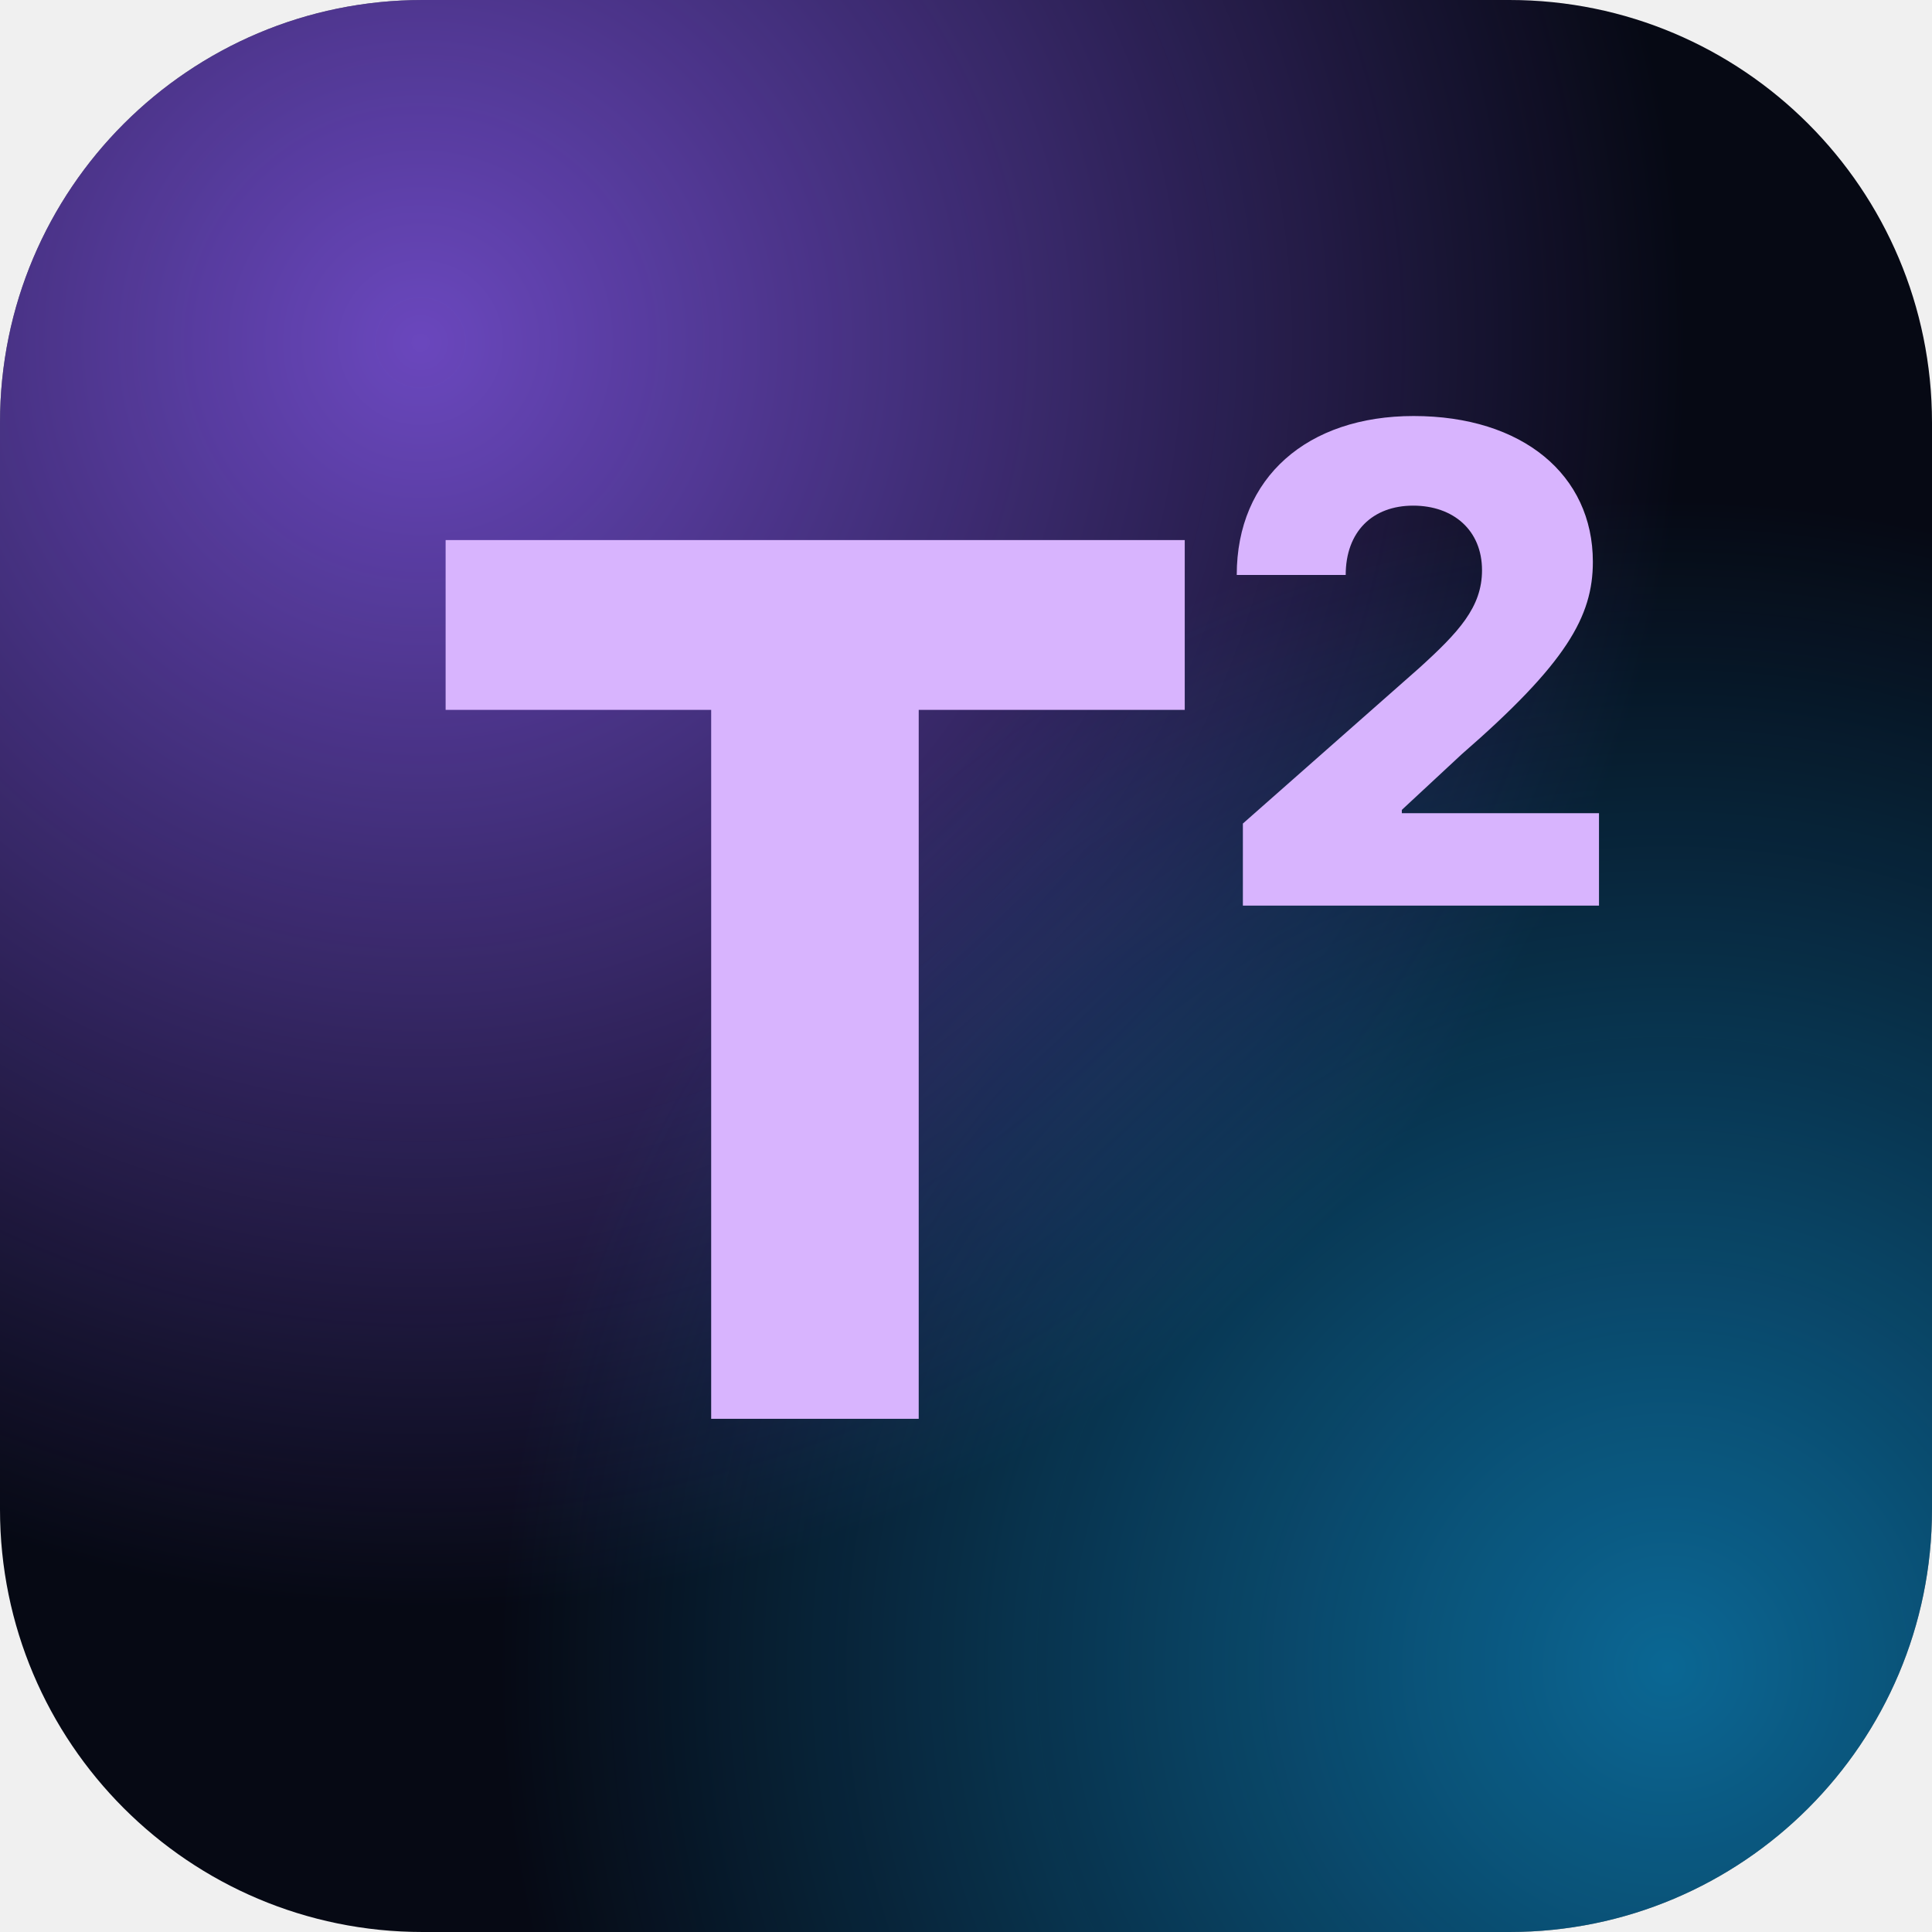
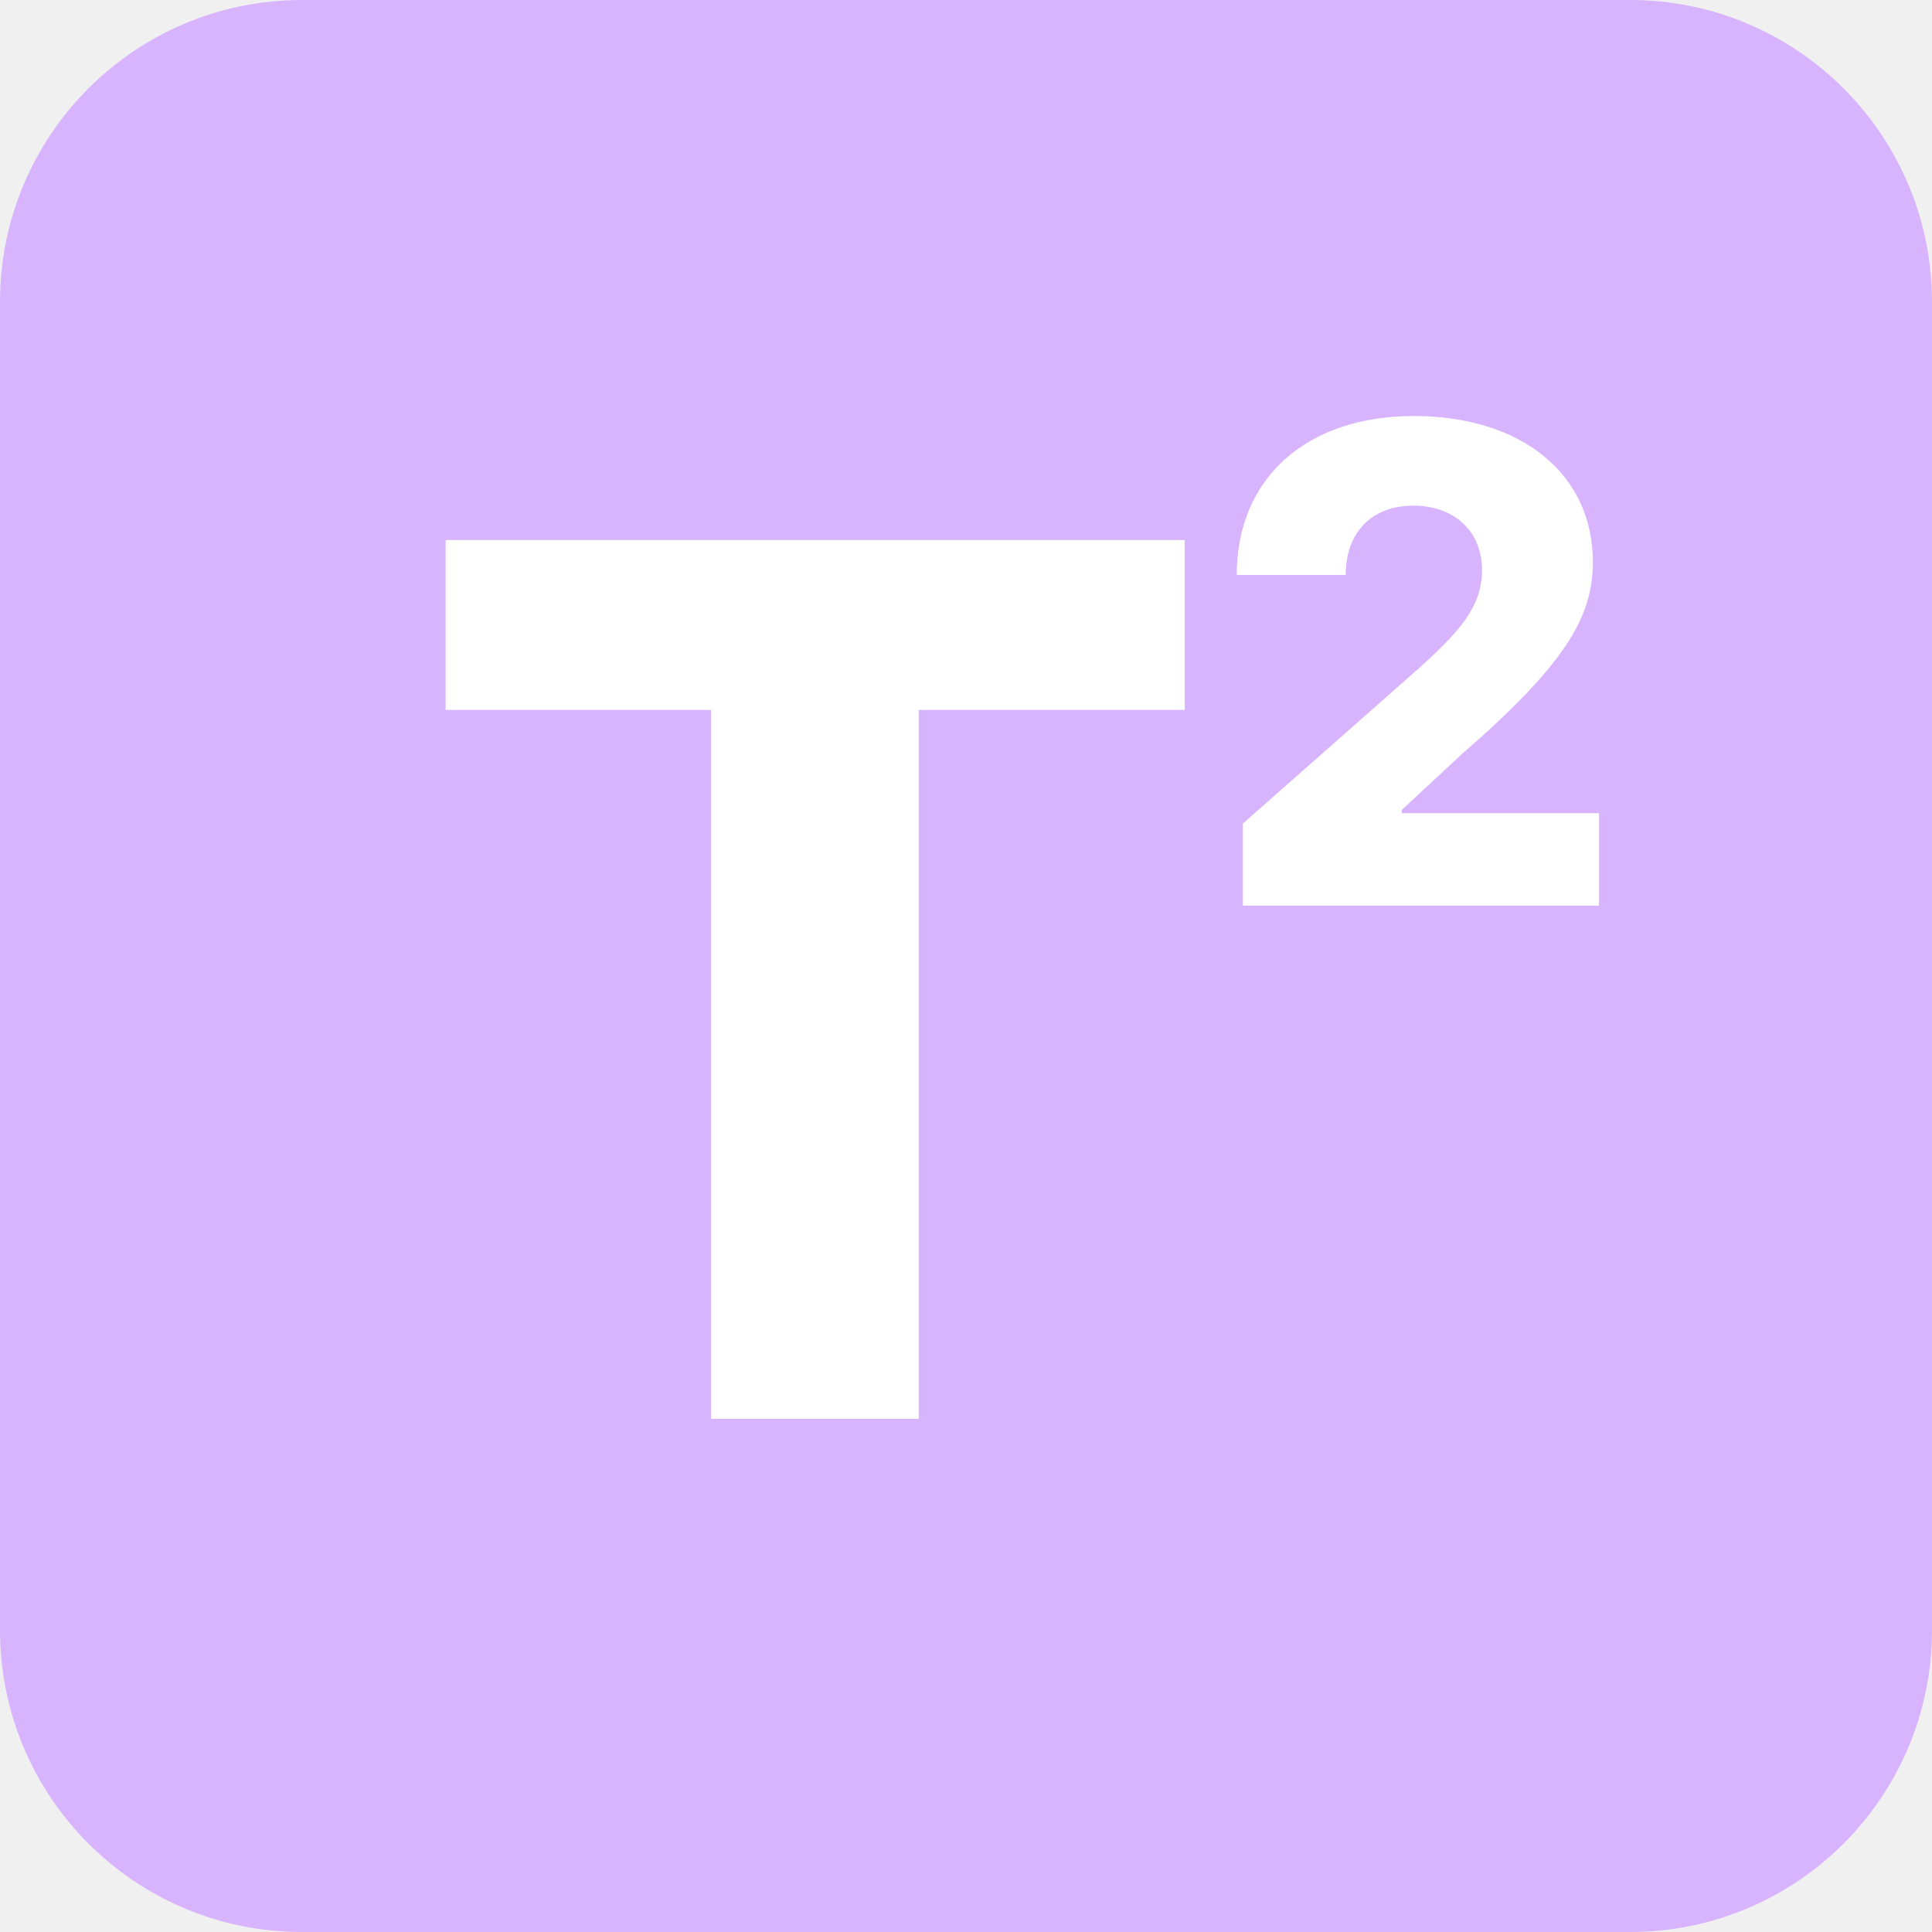
<svg xmlns="http://www.w3.org/2000/svg" viewBox="0 0 64 64">
-   <defs>
-     <radialGradient id="a" cx="22%" cy="18%" r="65%">
-       <stop offset="0" stop-color="#8b5cf6" stop-opacity=".75" />
-       <stop offset="1" stop-color="#8b5cf6" stop-opacity="0" />
-     </radialGradient>
-     <radialGradient id="b" cx="86%" cy="86%" r="60%">
-       <stop offset="0" stop-color="#0ea5e9" stop-opacity=".6" />
-       <stop offset="1" stop-color="#0ea5e9" stop-opacity="0" />
-     </radialGradient>
-   </defs>
-   <rect width="64" height="64" rx="14" fill="#060914" />
-   <rect width="64" height="64" rx="14" fill="url(#a)" />
-   <rect width="64" height="64" rx="14" fill="url(#b)" />
-   <text x="27" y="47" text-anchor="middle" font-family="Inter,Segoe UI,Arial,sans-serif" font-weight="800" font-size="40" fill="#d8b4fe">T</text>
-   <text x="47" y="30" text-anchor="middle" font-family="Inter,Segoe UI,Arial,sans-serif" font-weight="800" font-size="22" fill="#d8b4fe">2</text>
+   <rect width="64" height="64" rx="10" fill="#d8b4fe" />
+   <text x="27" y="47" text-anchor="middle" font-family="Inter,Segoe UI,Arial,sans-serif" font-weight="800" font-size="40" fill="#ffffff">T</text>
+   <text x="47" y="30" text-anchor="middle" font-family="Inter,Segoe UI,Arial,sans-serif" font-weight="800" font-size="22" fill="#ffffff">2</text>
</svg>
